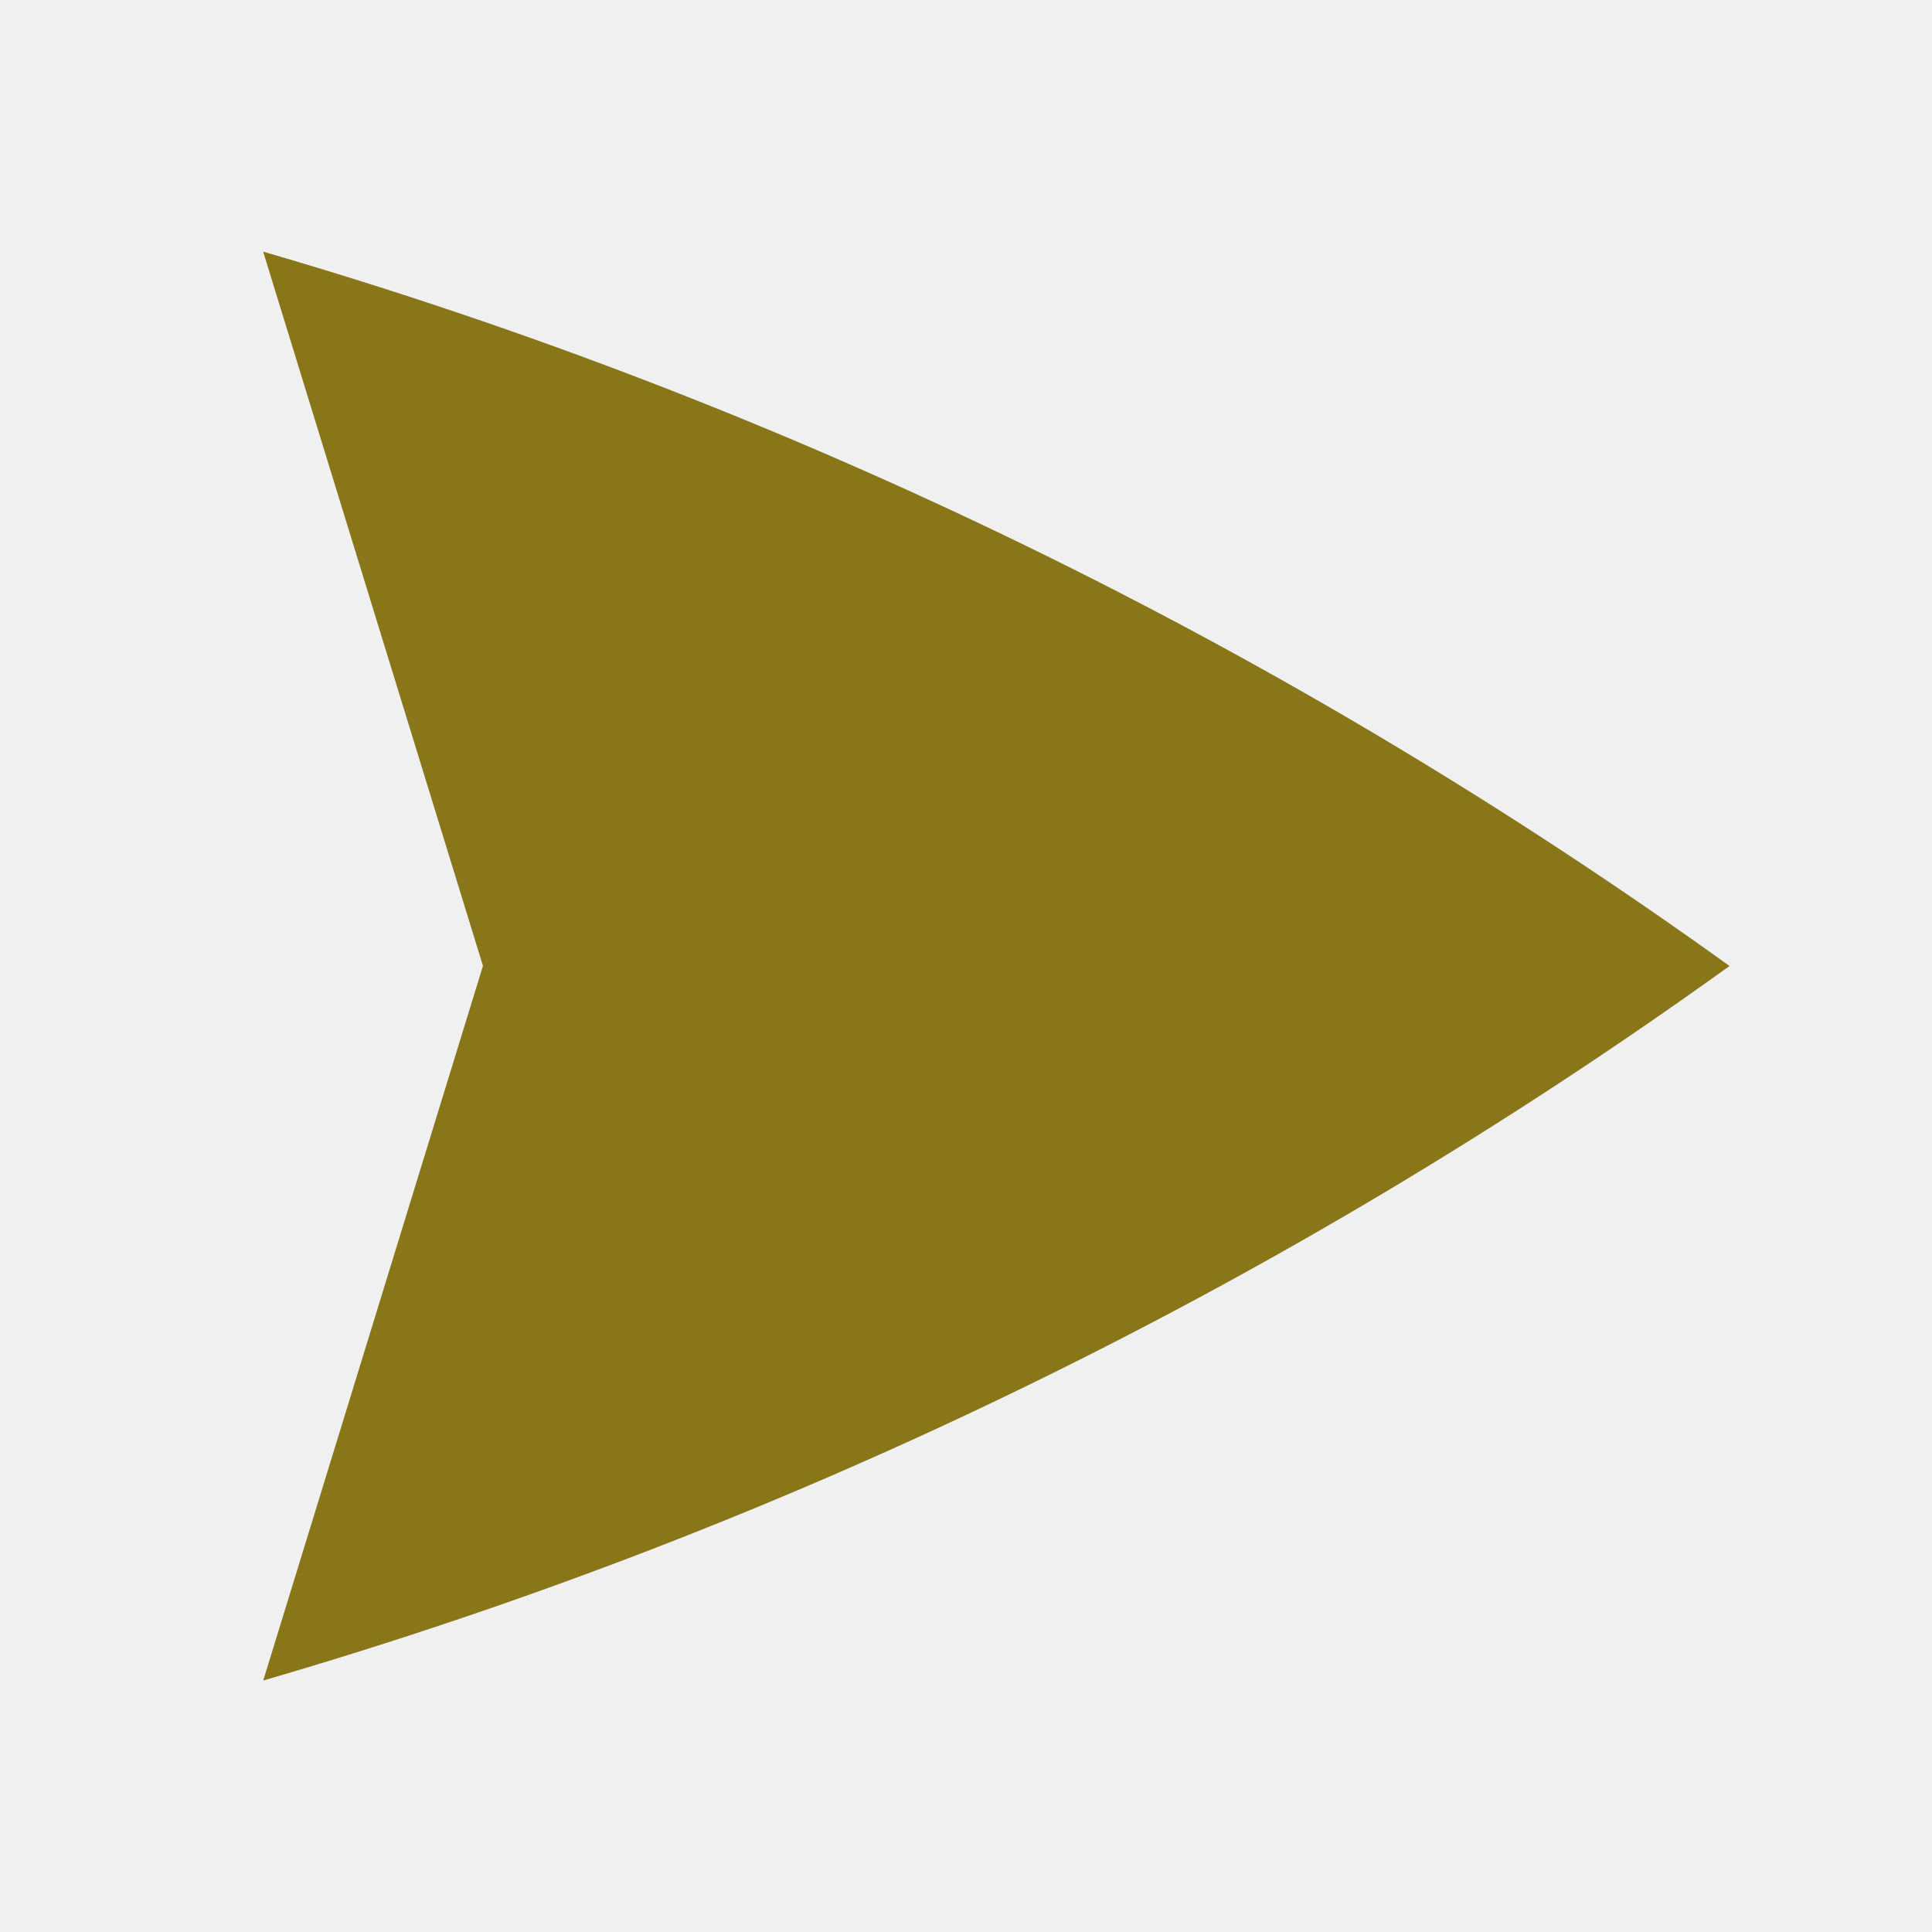
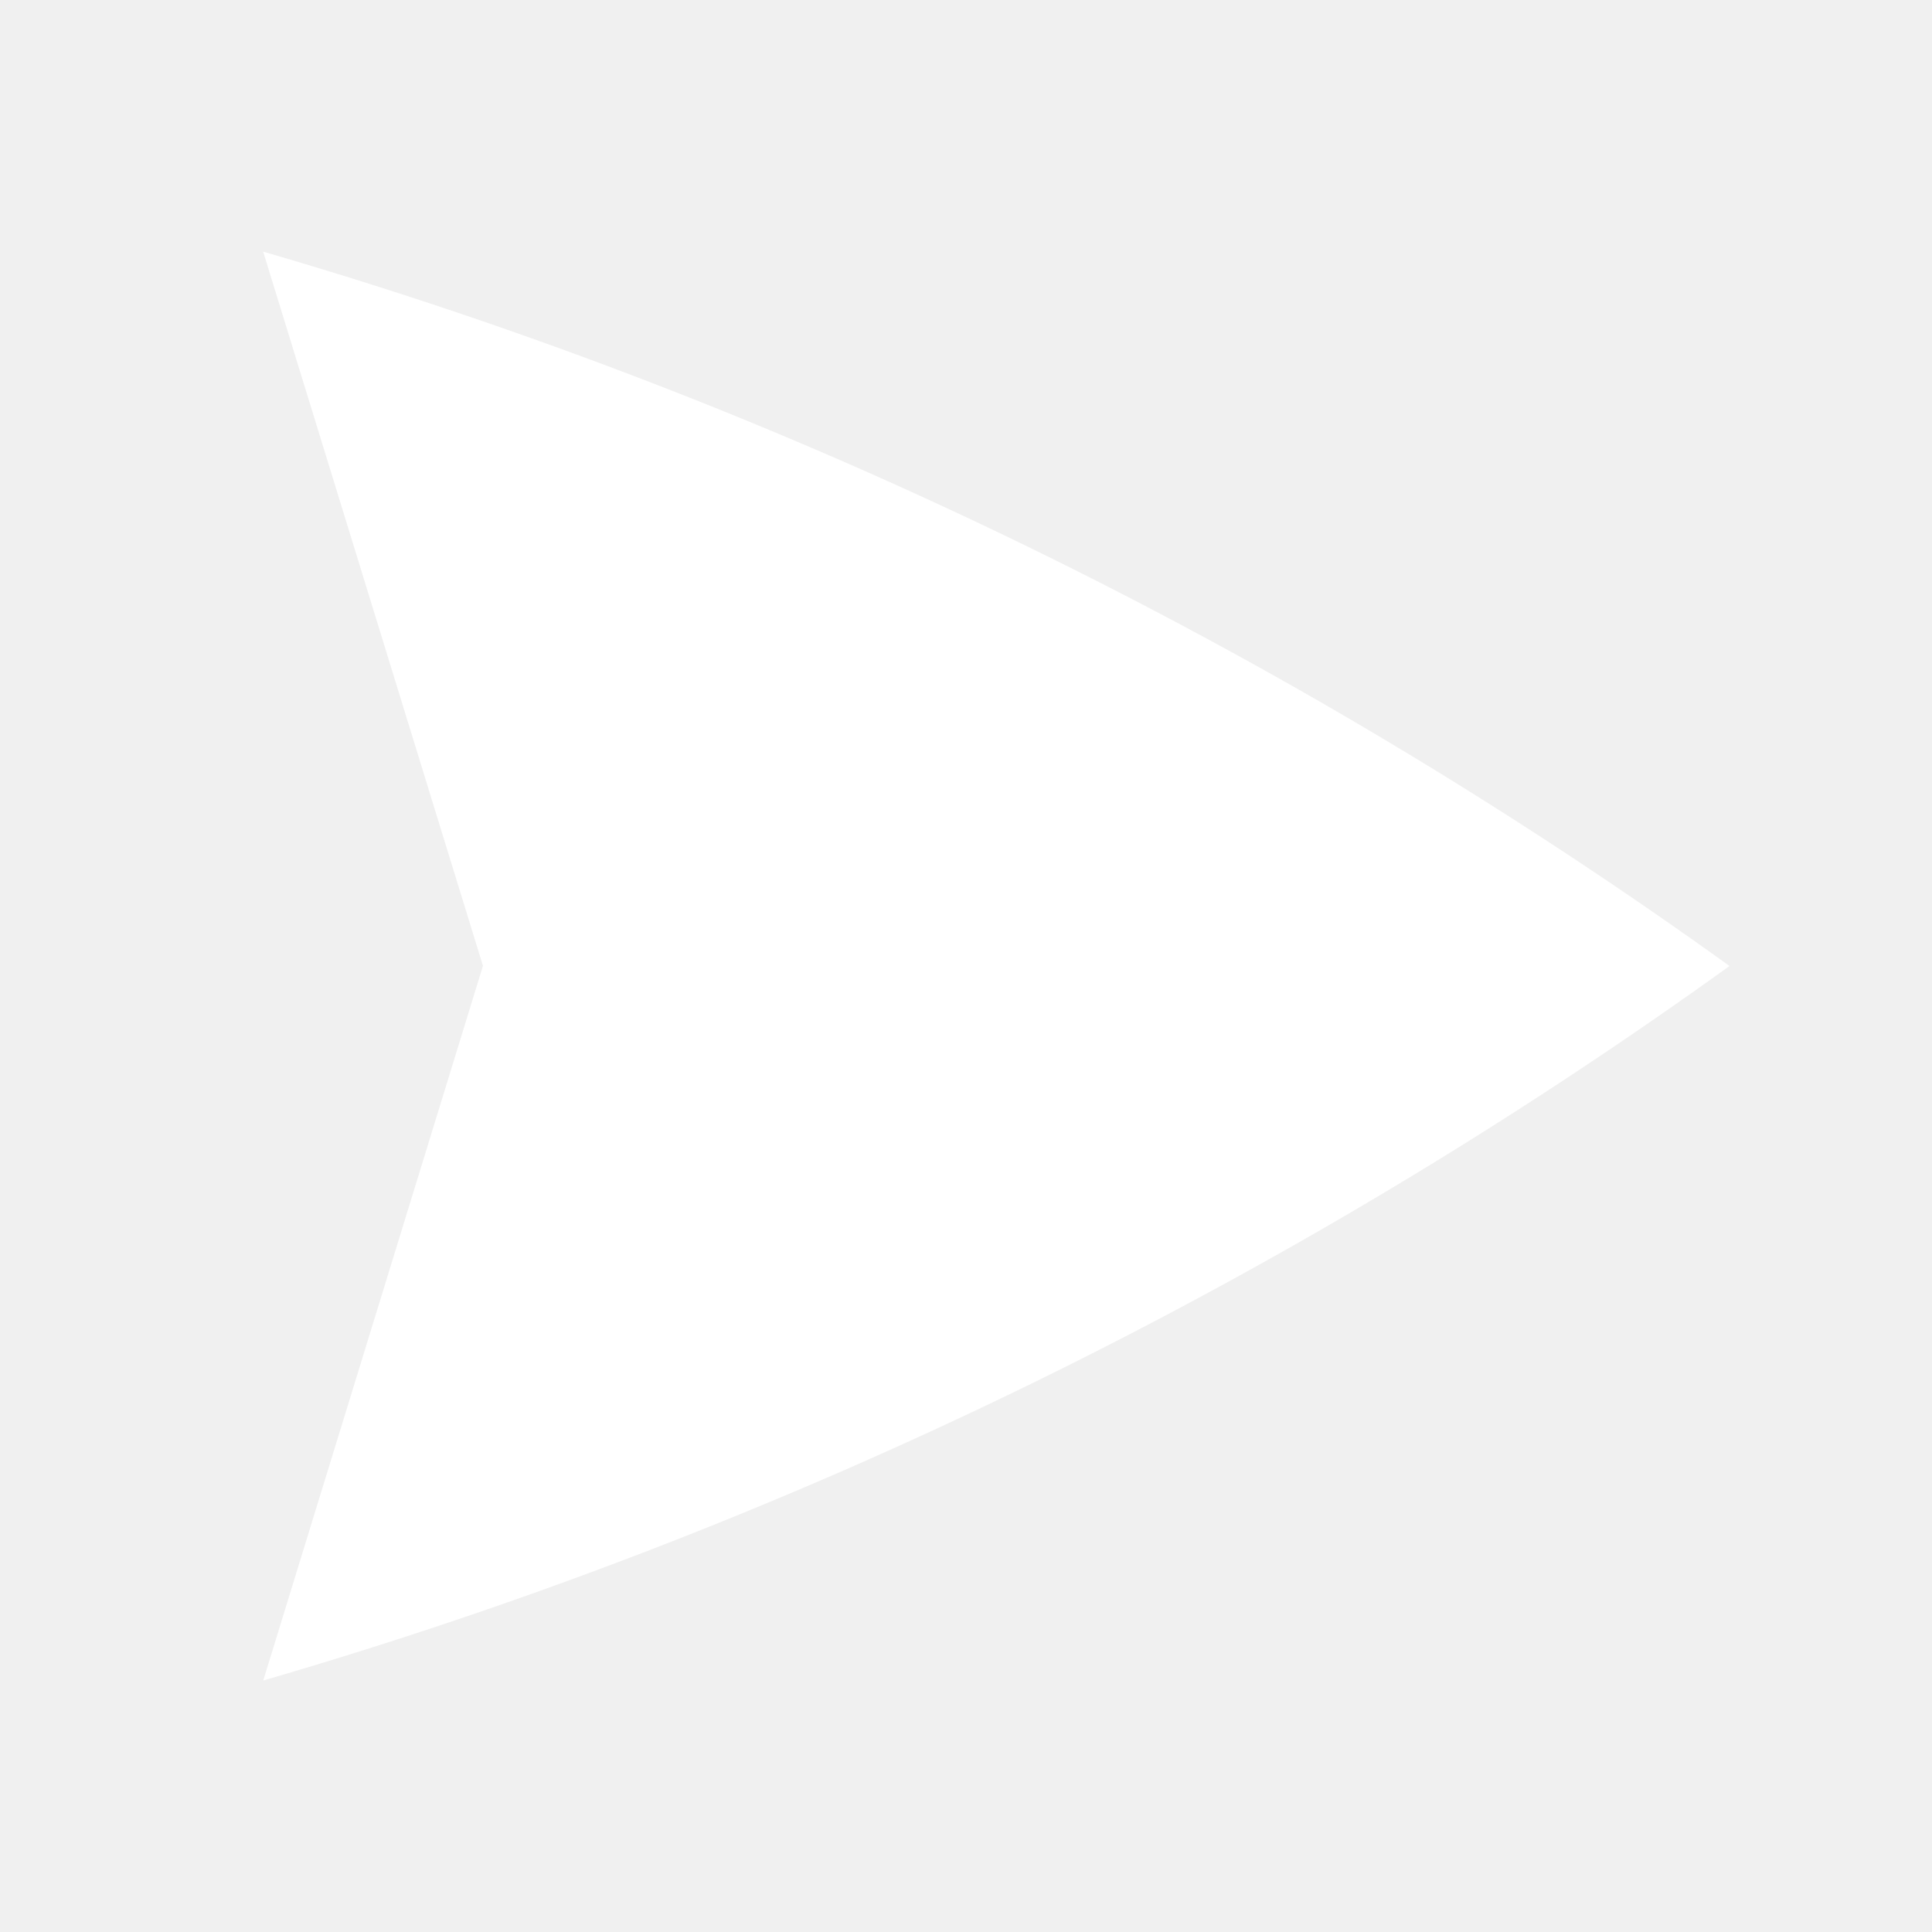
- <svg xmlns="http://www.w3.org/2000/svg" fill="#887619" viewBox="0 0 24 24" stroke-width="1.5" stroke="transparent" class="w-6 h-6">
+ <svg xmlns="http://www.w3.org/2000/svg" fill="white" viewBox="0 0 24 24" stroke-width="1.5" stroke="transparent" class="w-6 h-6">
  <path stroke-linecap="round" stroke-linejoin="round" d="M6 12L3.269 3.126A59.768 59.768 0 0121.485 12 59.77 59.77 0 013.27 20.876L5.999 12zm0 0h7.5" />
</svg>
